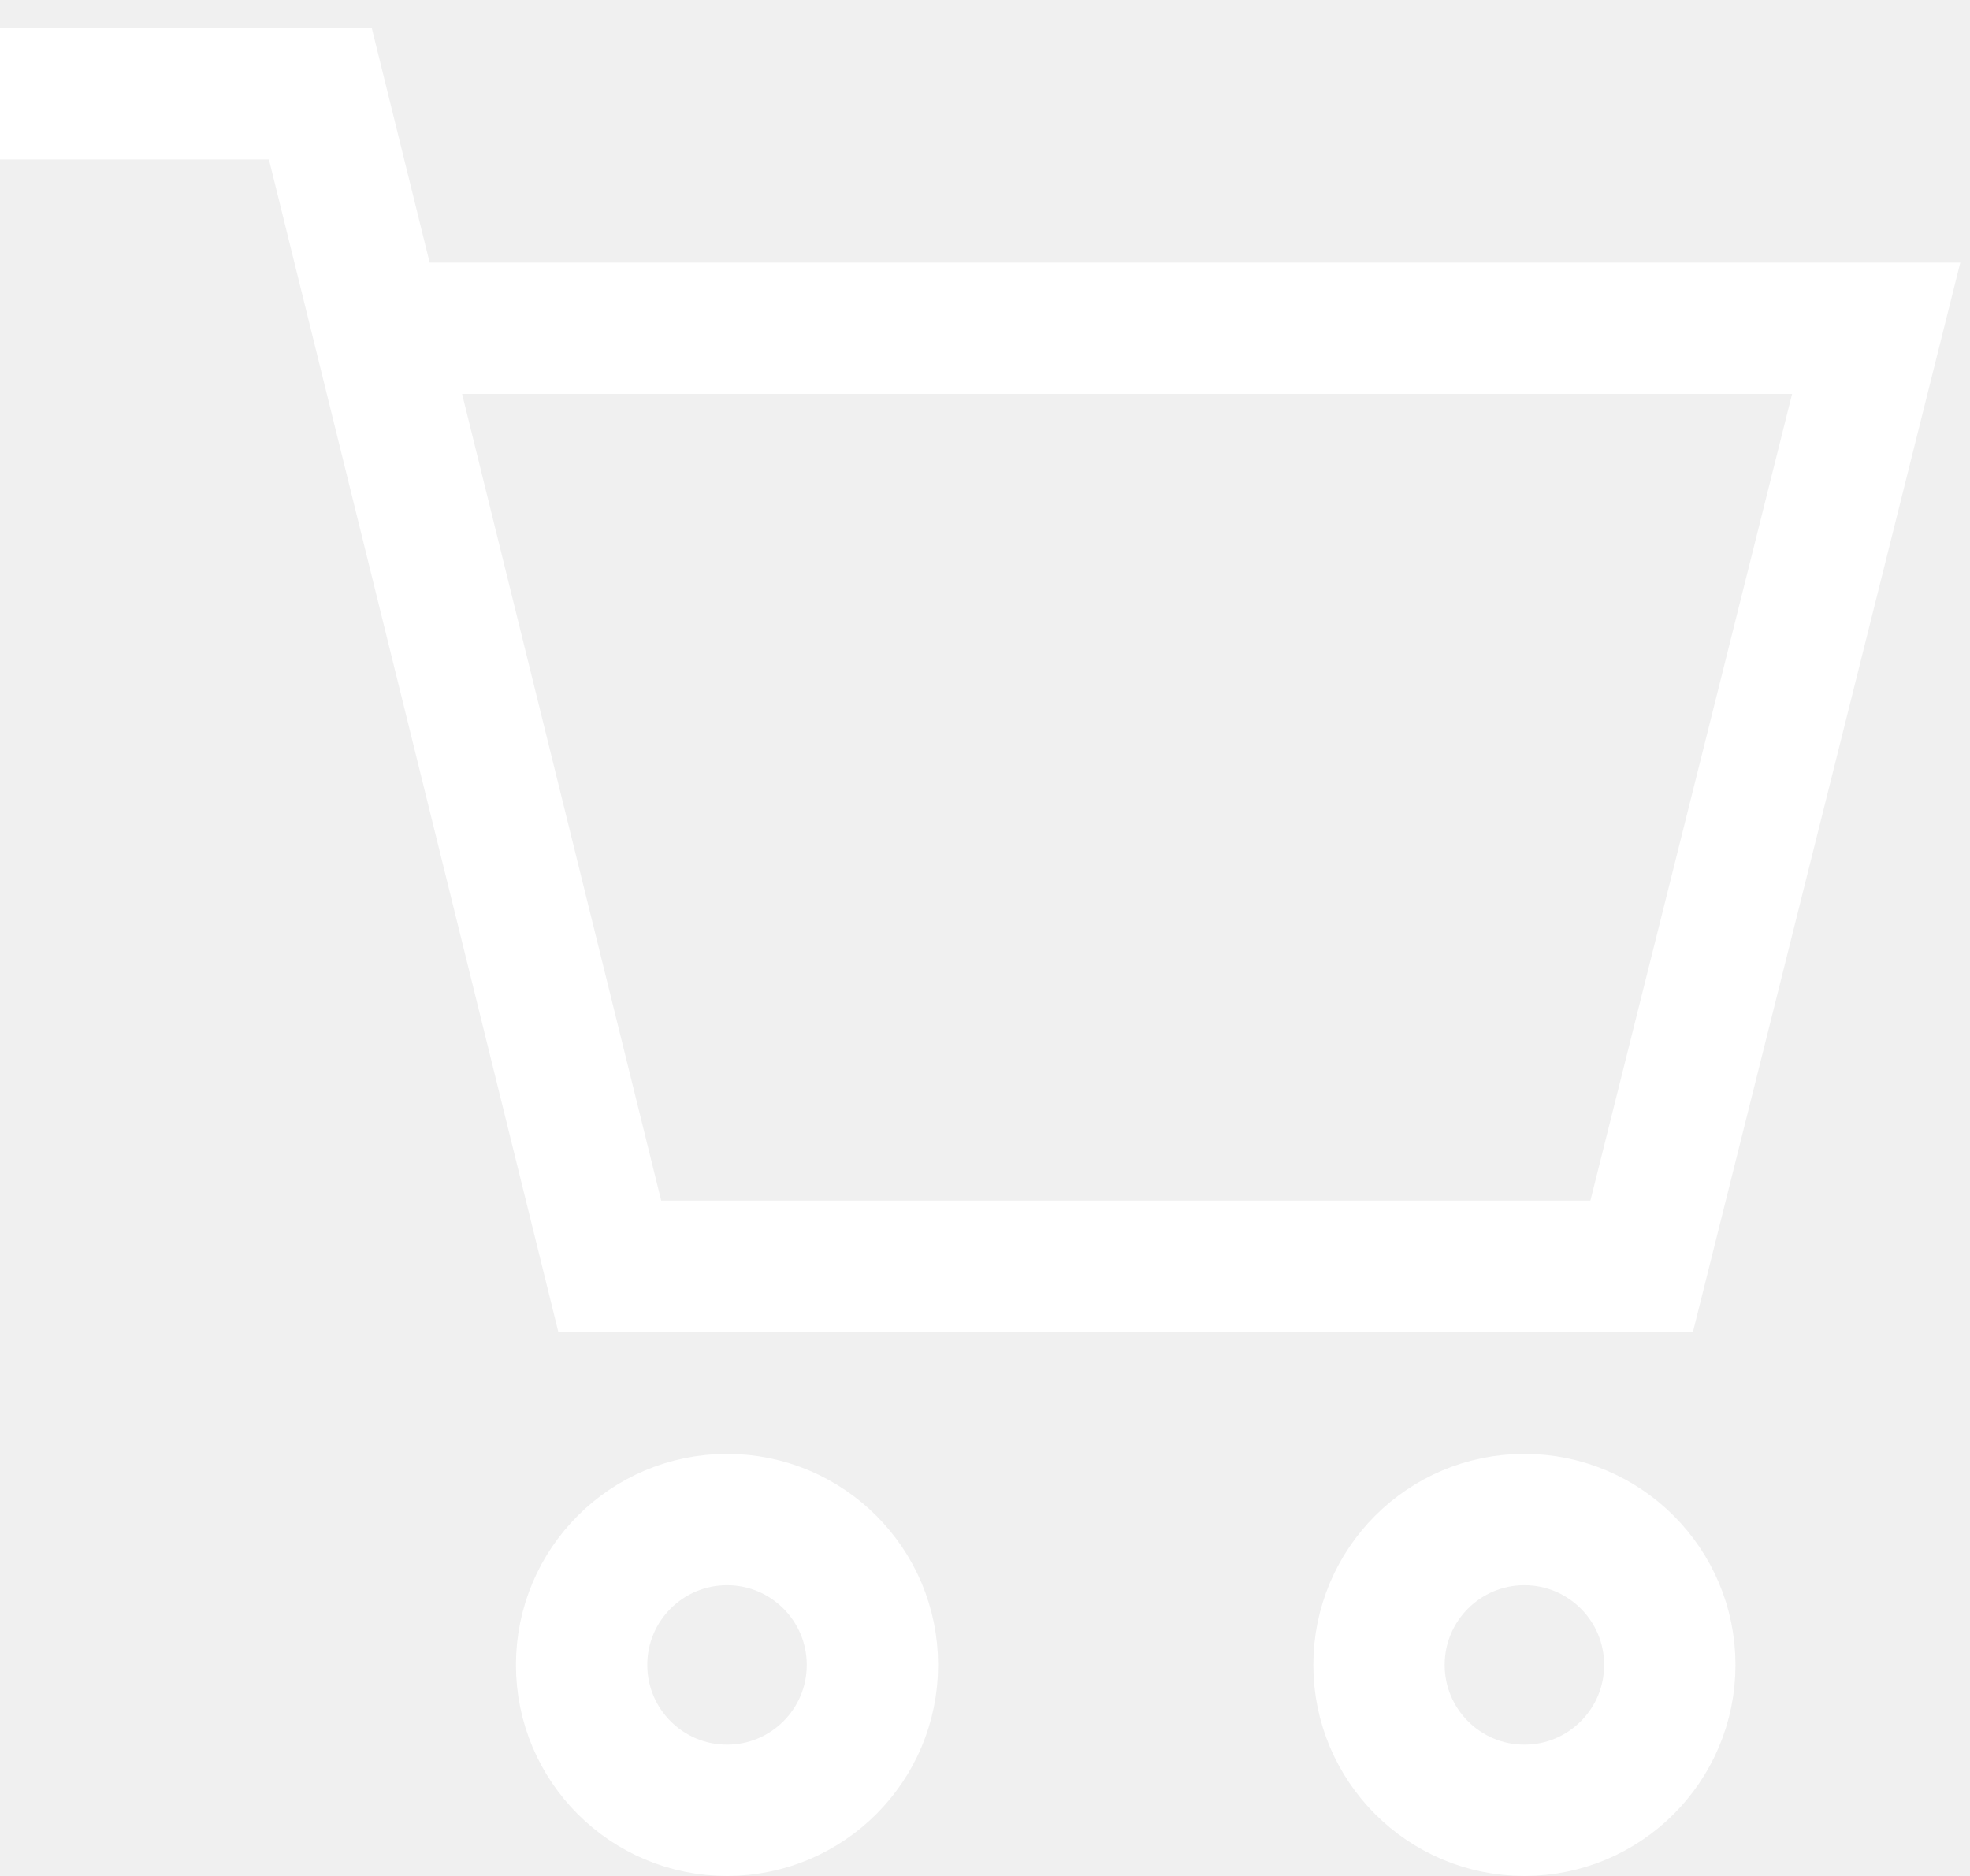
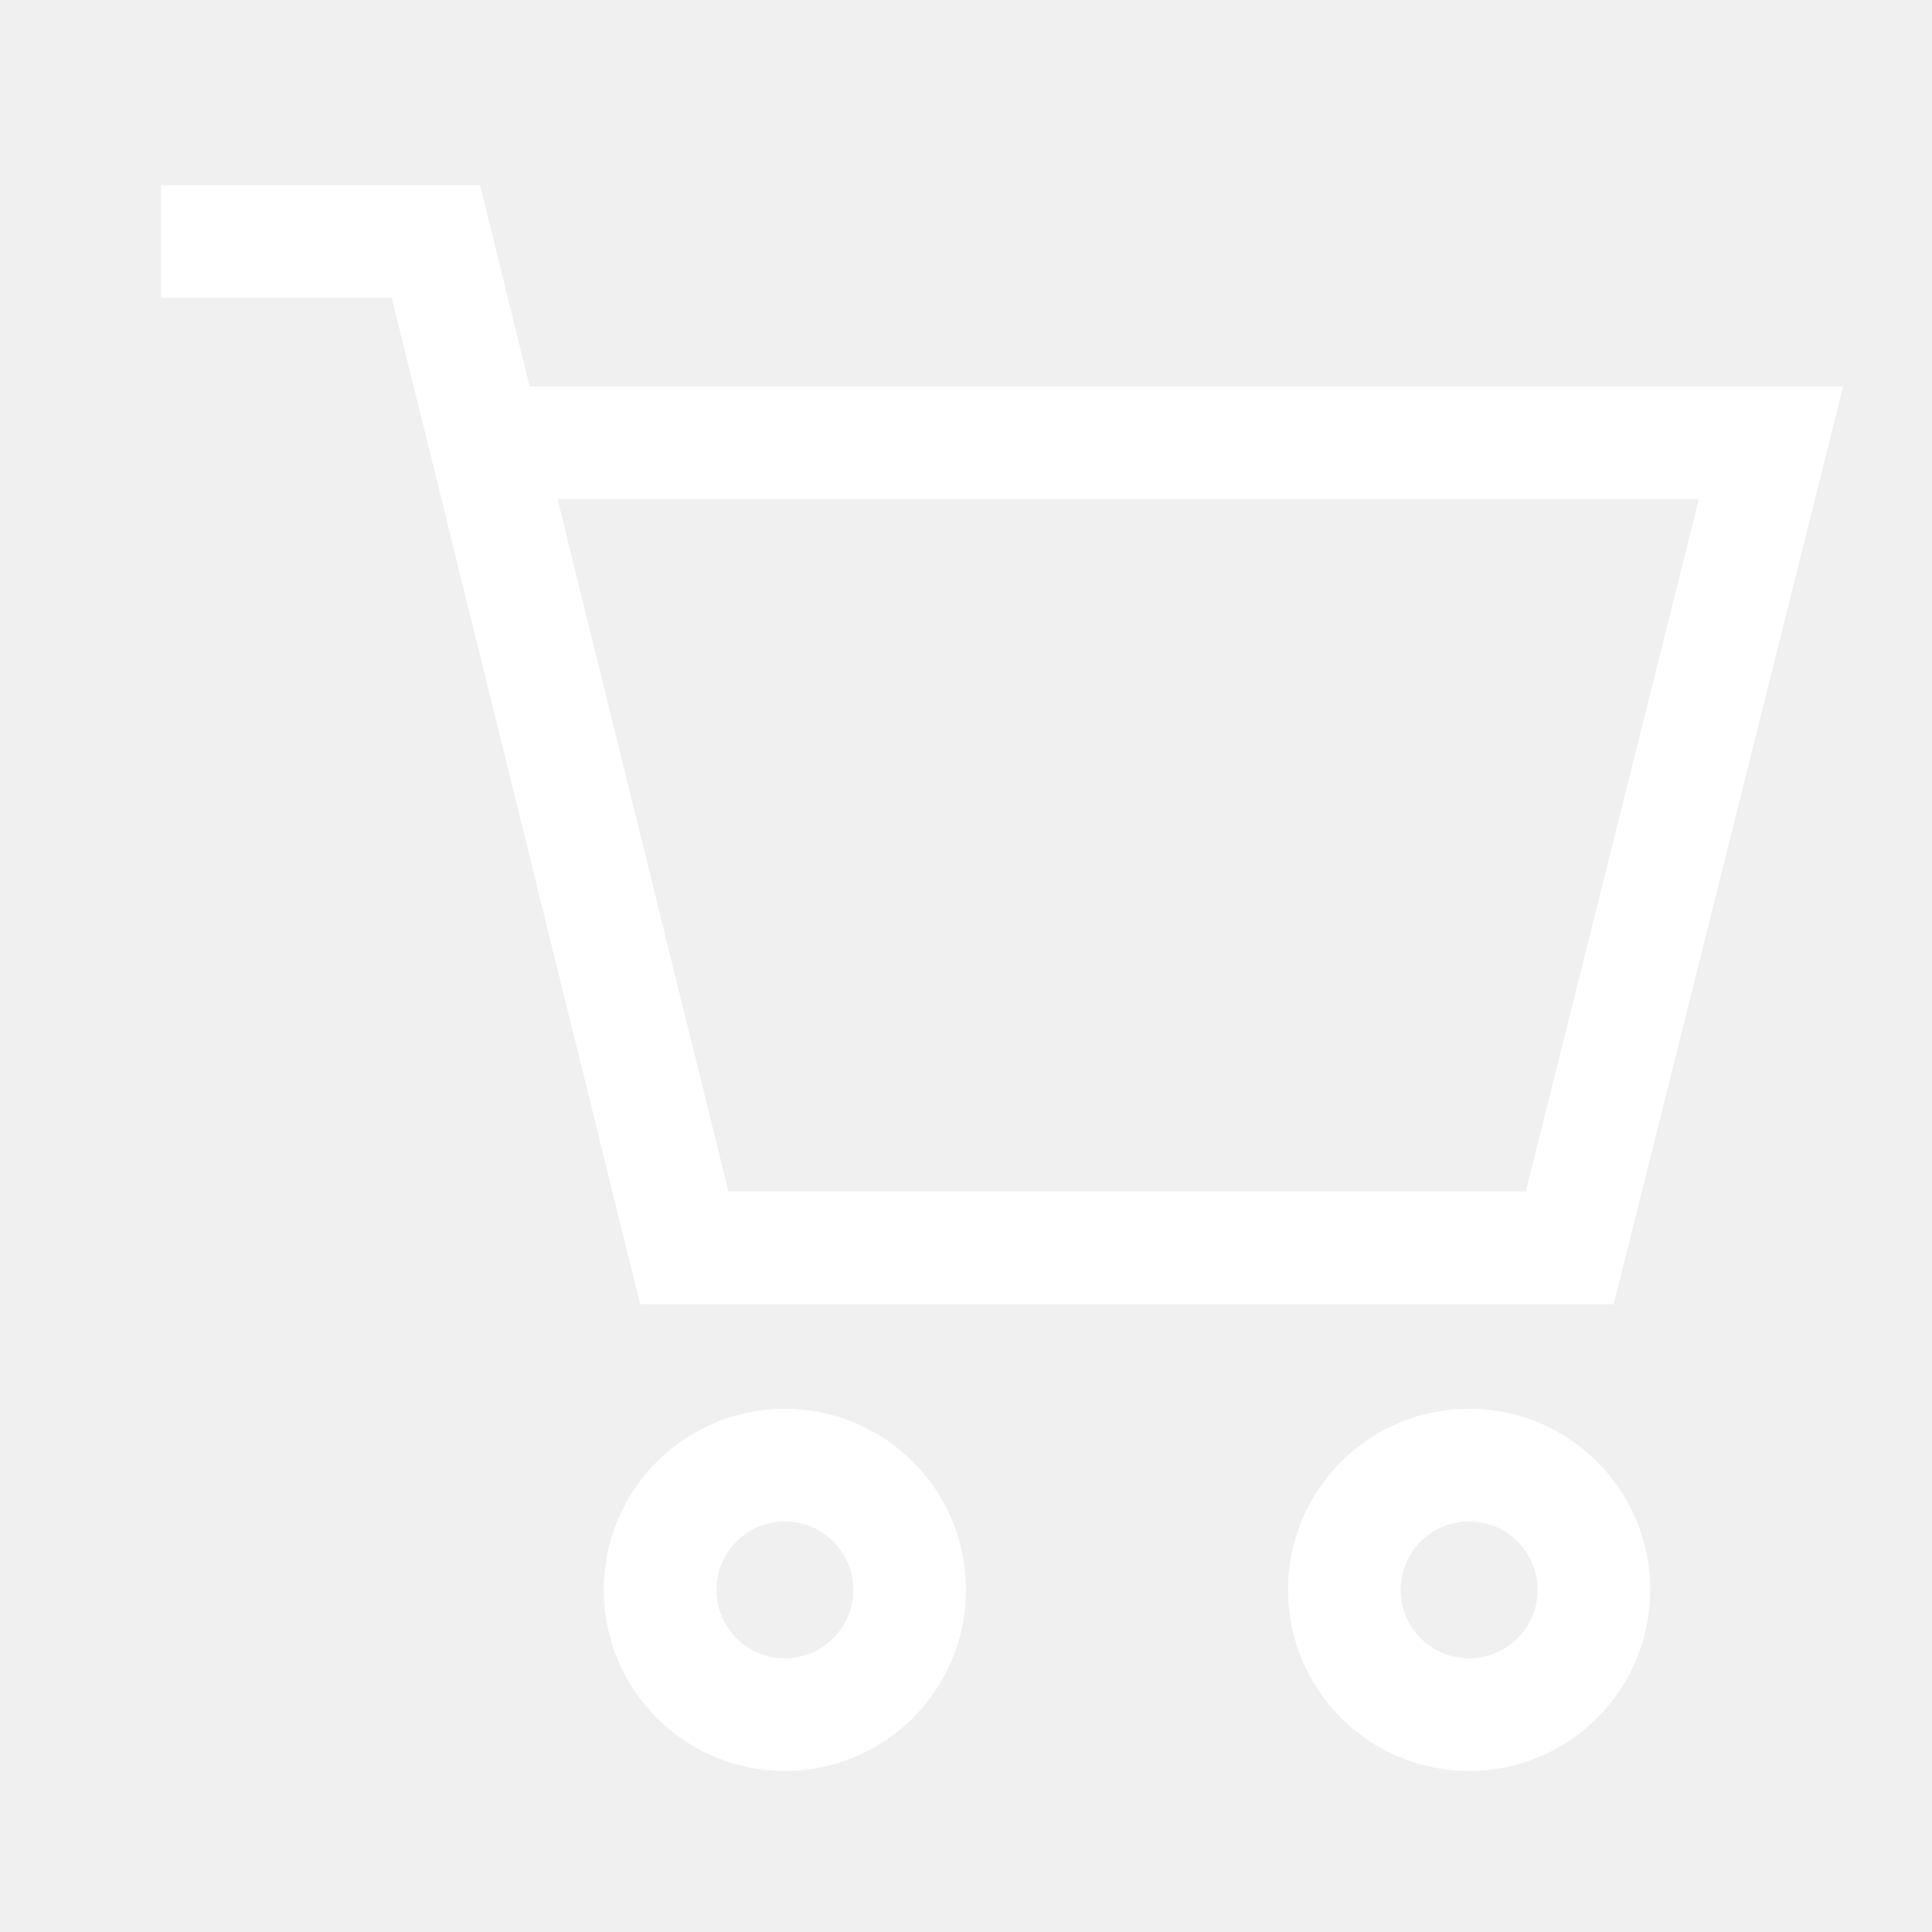
- <svg xmlns="http://www.w3.org/2000/svg" width="21" height="20" viewBox="0 0 21 20" fill="none">
-   <g id="Group 202">
-     <path id="Vector 22" d="M4.16 3.5H12H20L17.5 13.5H6.5L3.415 1H0" stroke="white" stroke-width="1.4" />
-     <path id="Rectangle 376" d="M6.2 17.75C6.2 16.894 6.894 16.2 7.75 16.2C8.606 16.2 9.3 16.894 9.3 17.75C9.3 18.606 8.606 19.3 7.75 19.3C6.894 19.3 6.2 18.606 6.2 17.75Z" stroke="white" stroke-width="1.4" />
-     <rect id="Rectangle 377" x="14.7" y="16.2" width="3.1" height="3.1" rx="1.55" stroke="white" stroke-width="1.4" />
-   </g>
+ <svg xmlns="http://www.w3.org/2000/svg" width="24" height="24" viewBox="0 0 24 24" fill="none">
+   <path d="M6.16 5.5H14H22L19.5 15.5H8.5L5.415 3H2" stroke="white" stroke-width="1.4" />
+   <path d="M8.2 19.75C8.2 18.894 8.894 18.2 9.75 18.2C10.606 18.2 11.3 18.894 11.3 19.75C11.3 20.606 10.606 21.3 9.75 21.3C8.894 21.3 8.2 20.606 8.2 19.75Z" stroke="white" stroke-width="1.4" />
+   <rect x="16.7" y="18.2" width="3.1" height="3.1" rx="1.55" stroke="white" stroke-width="1.4" />
</svg>
